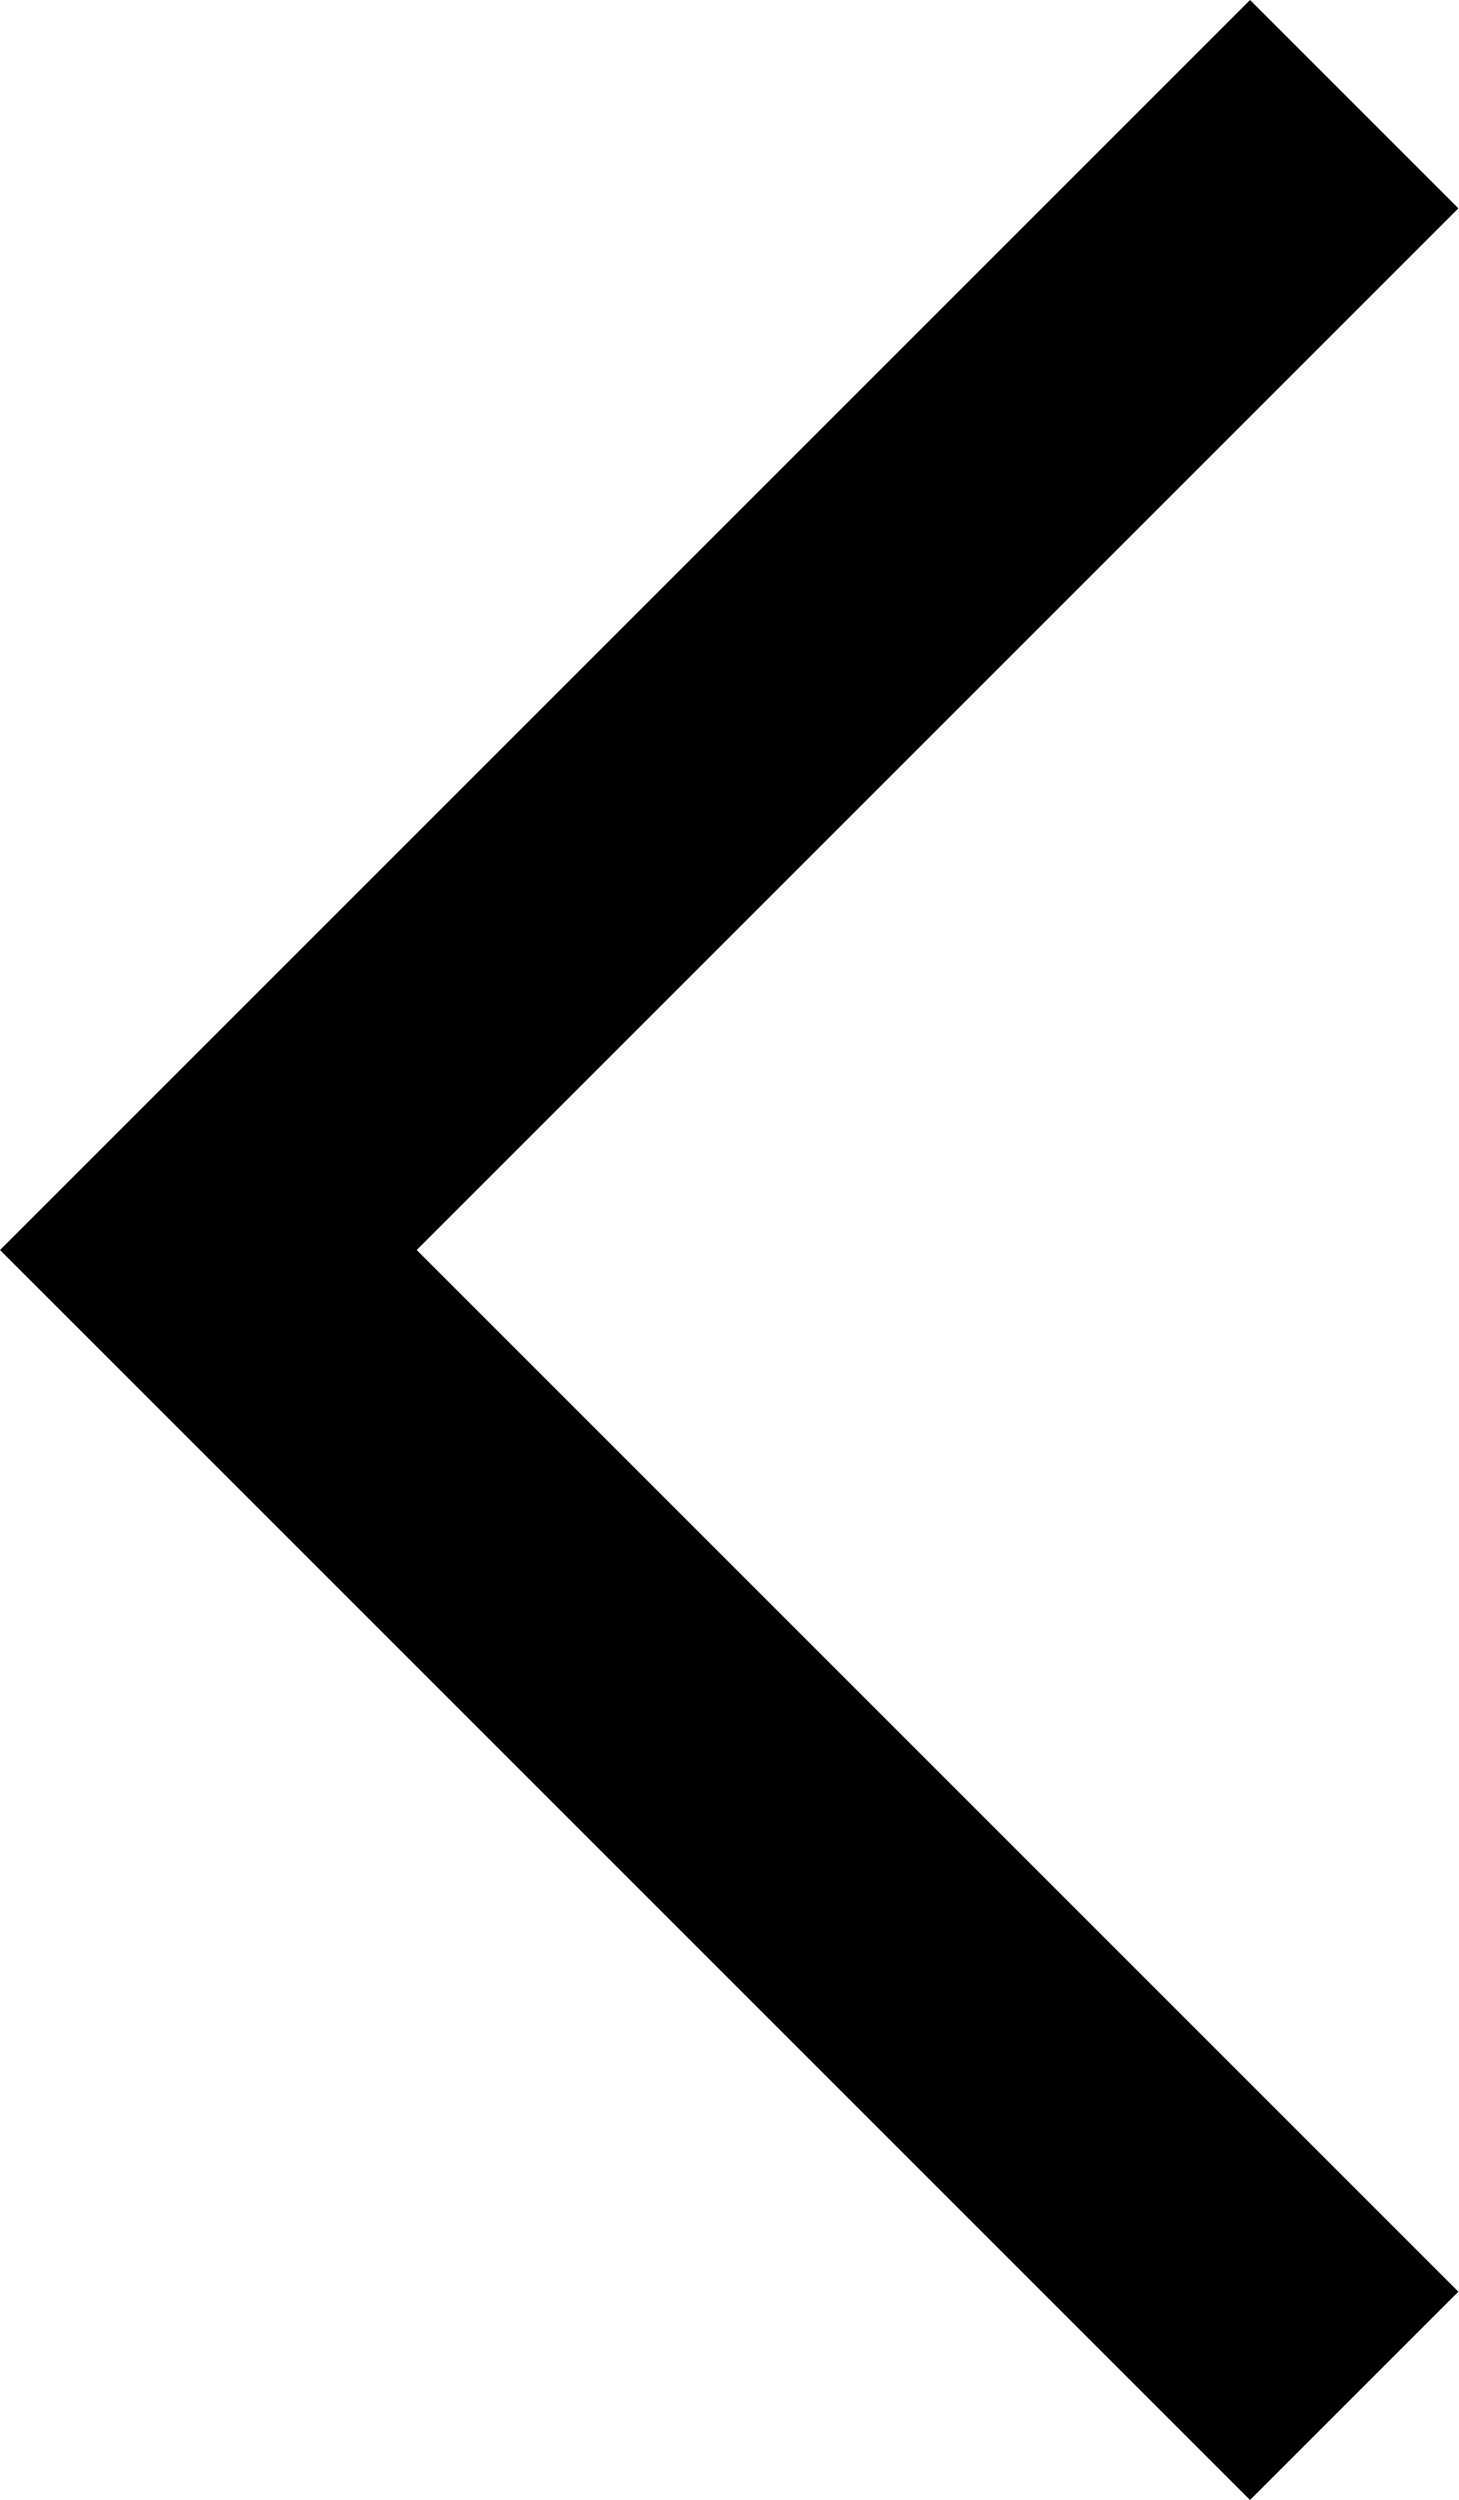
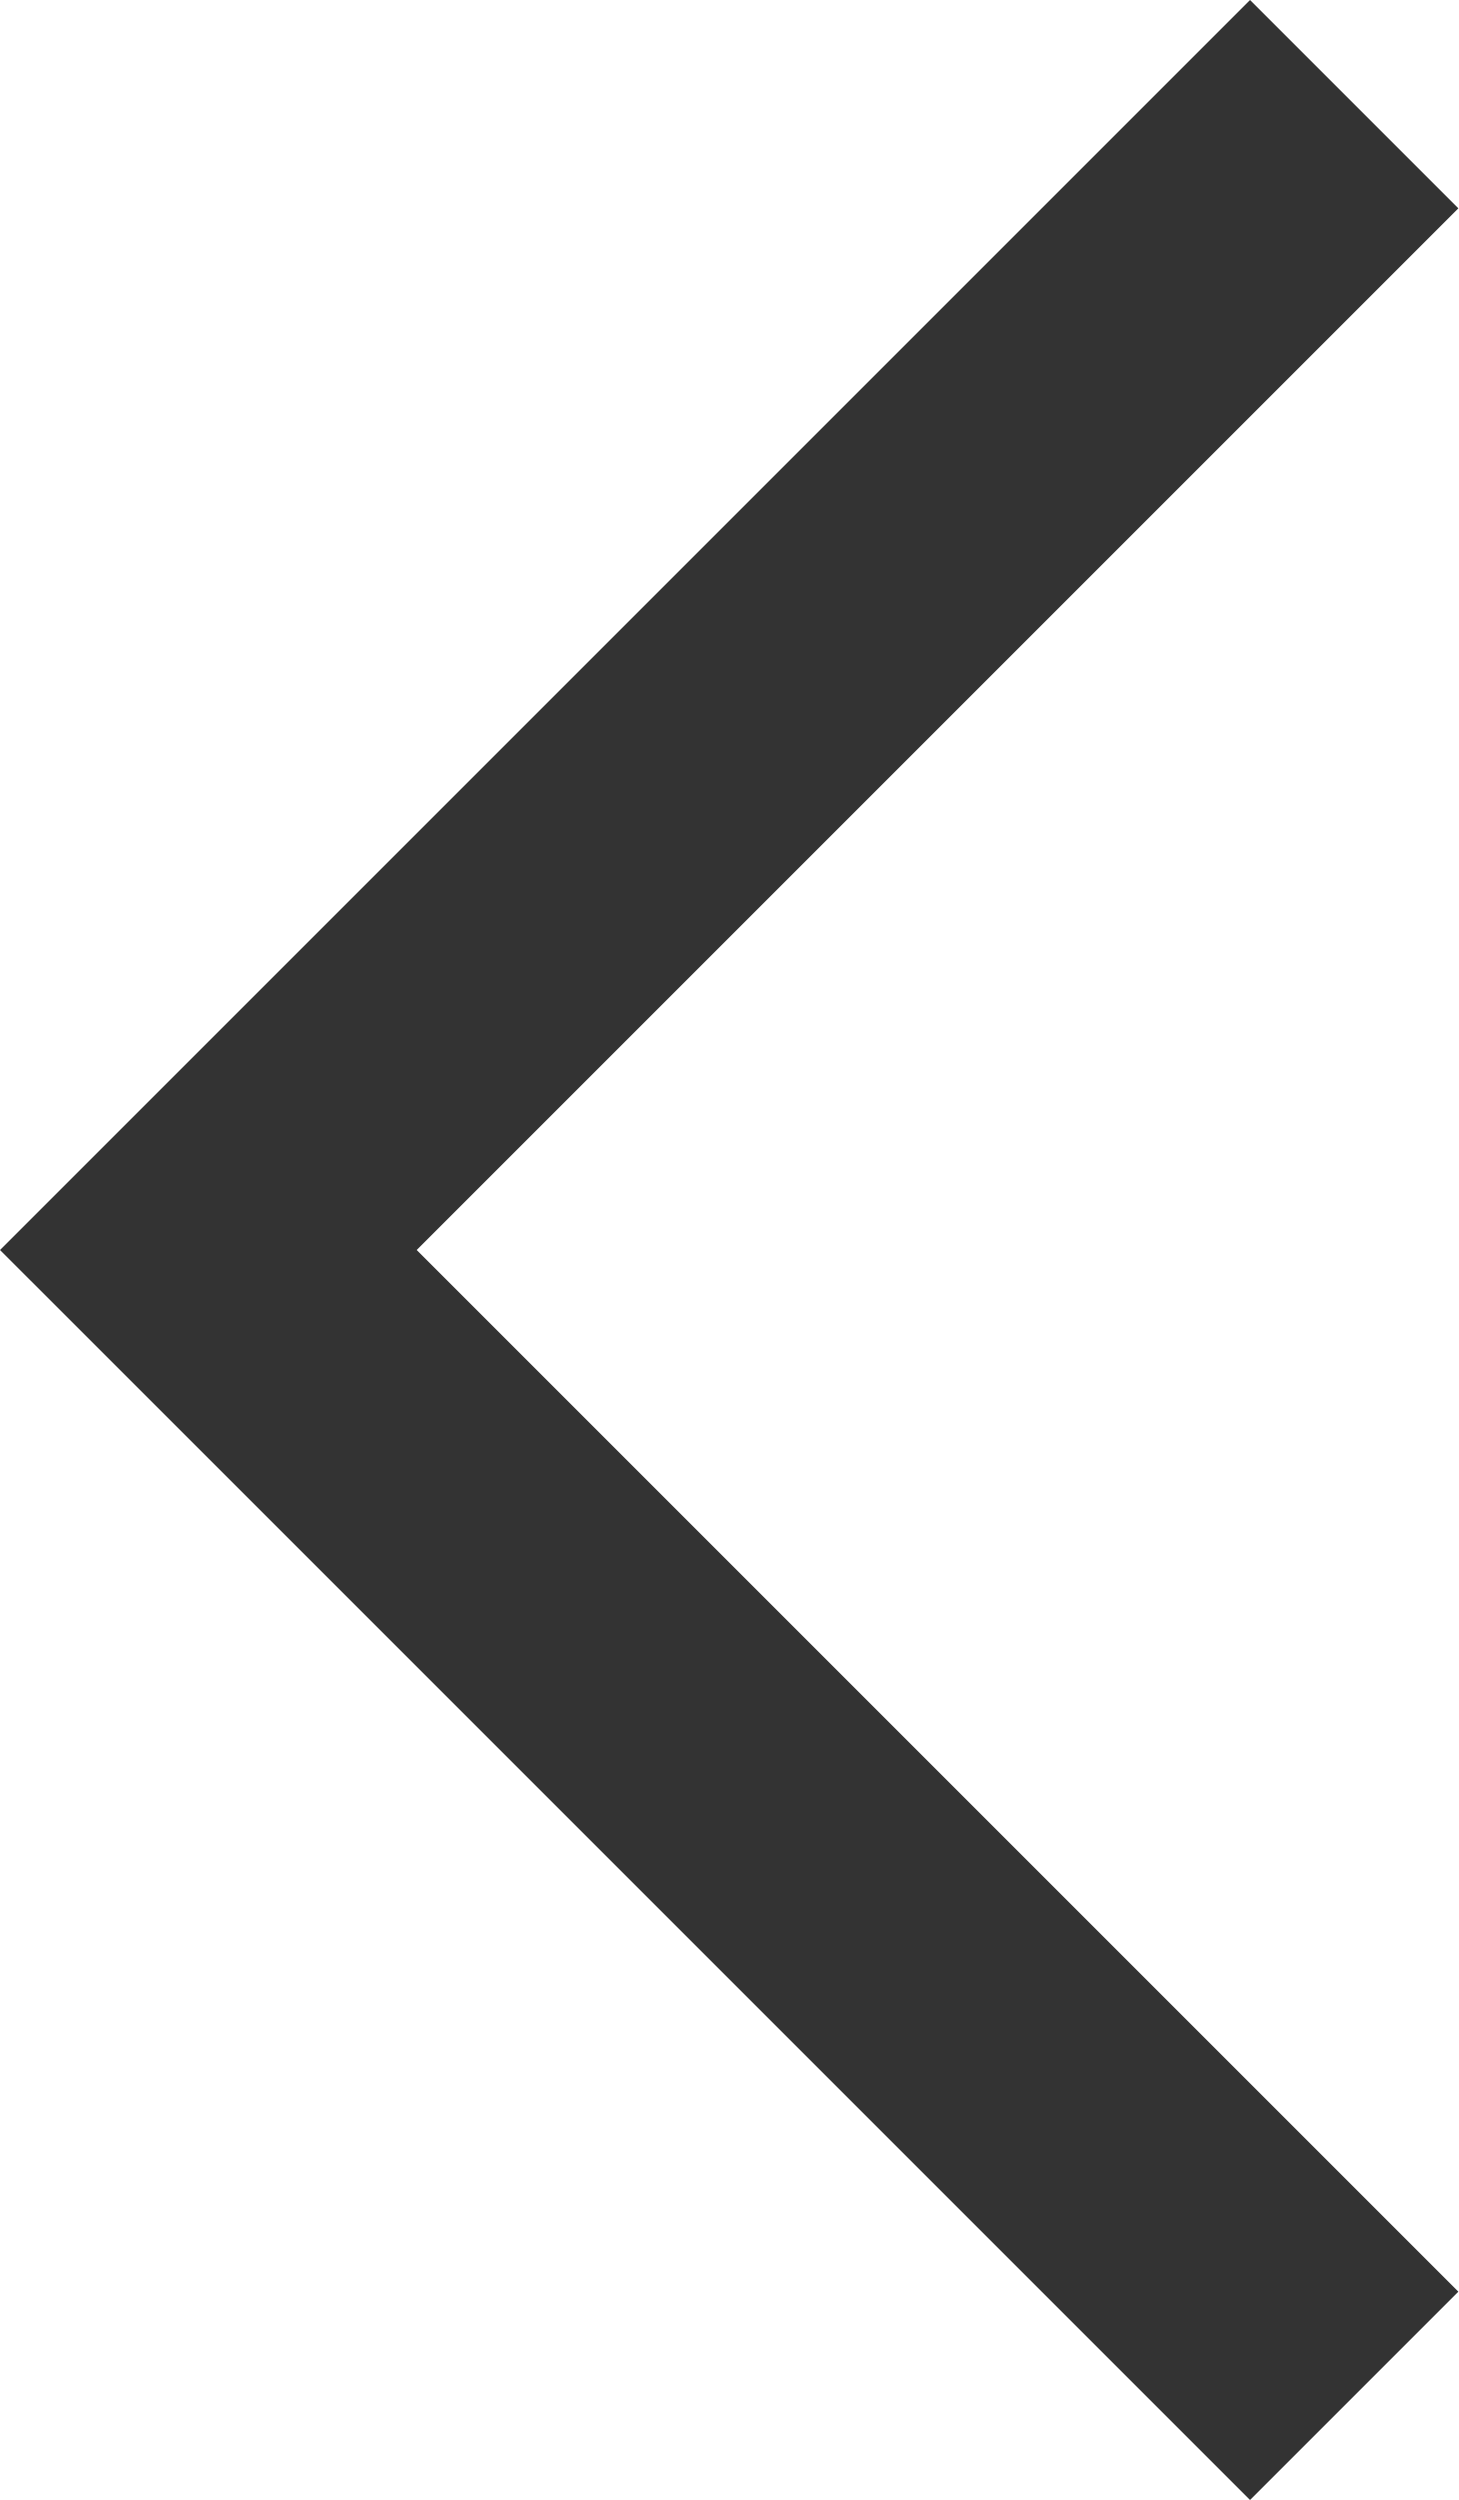
<svg xmlns="http://www.w3.org/2000/svg" width="171.83" height="294.561" viewBox="0 0 45.463 77.936" version="1.1" id="svg8">
  <defs id="defs2" />
  <g id="layer1" transform="translate(-1.326284,-218.432)">
    <g id="g31" transform="matrix(-0.6136689,-0.6136689,0.6136689,-0.6136689,-18.21828,408.9259)">
-       <path id="rect10-2" d="m -149.967,107.534 h -52.917 V 96.951 h 52.917 V 44.034 h 10.583 V 96.951 l 0.001,10.583 z" style="stroke-width:0.265" transform="rotate(-90)" />
+       <path fill="#333" id="rect10-2" d="m -149.967,107.534 h -52.917 V 96.951 h 52.917 V 44.034 h 10.583 V 96.951 l 0.001,10.583 z" style="stroke-width:0.265" transform="rotate(-90)" />
    </g>
  </g>
</svg>
